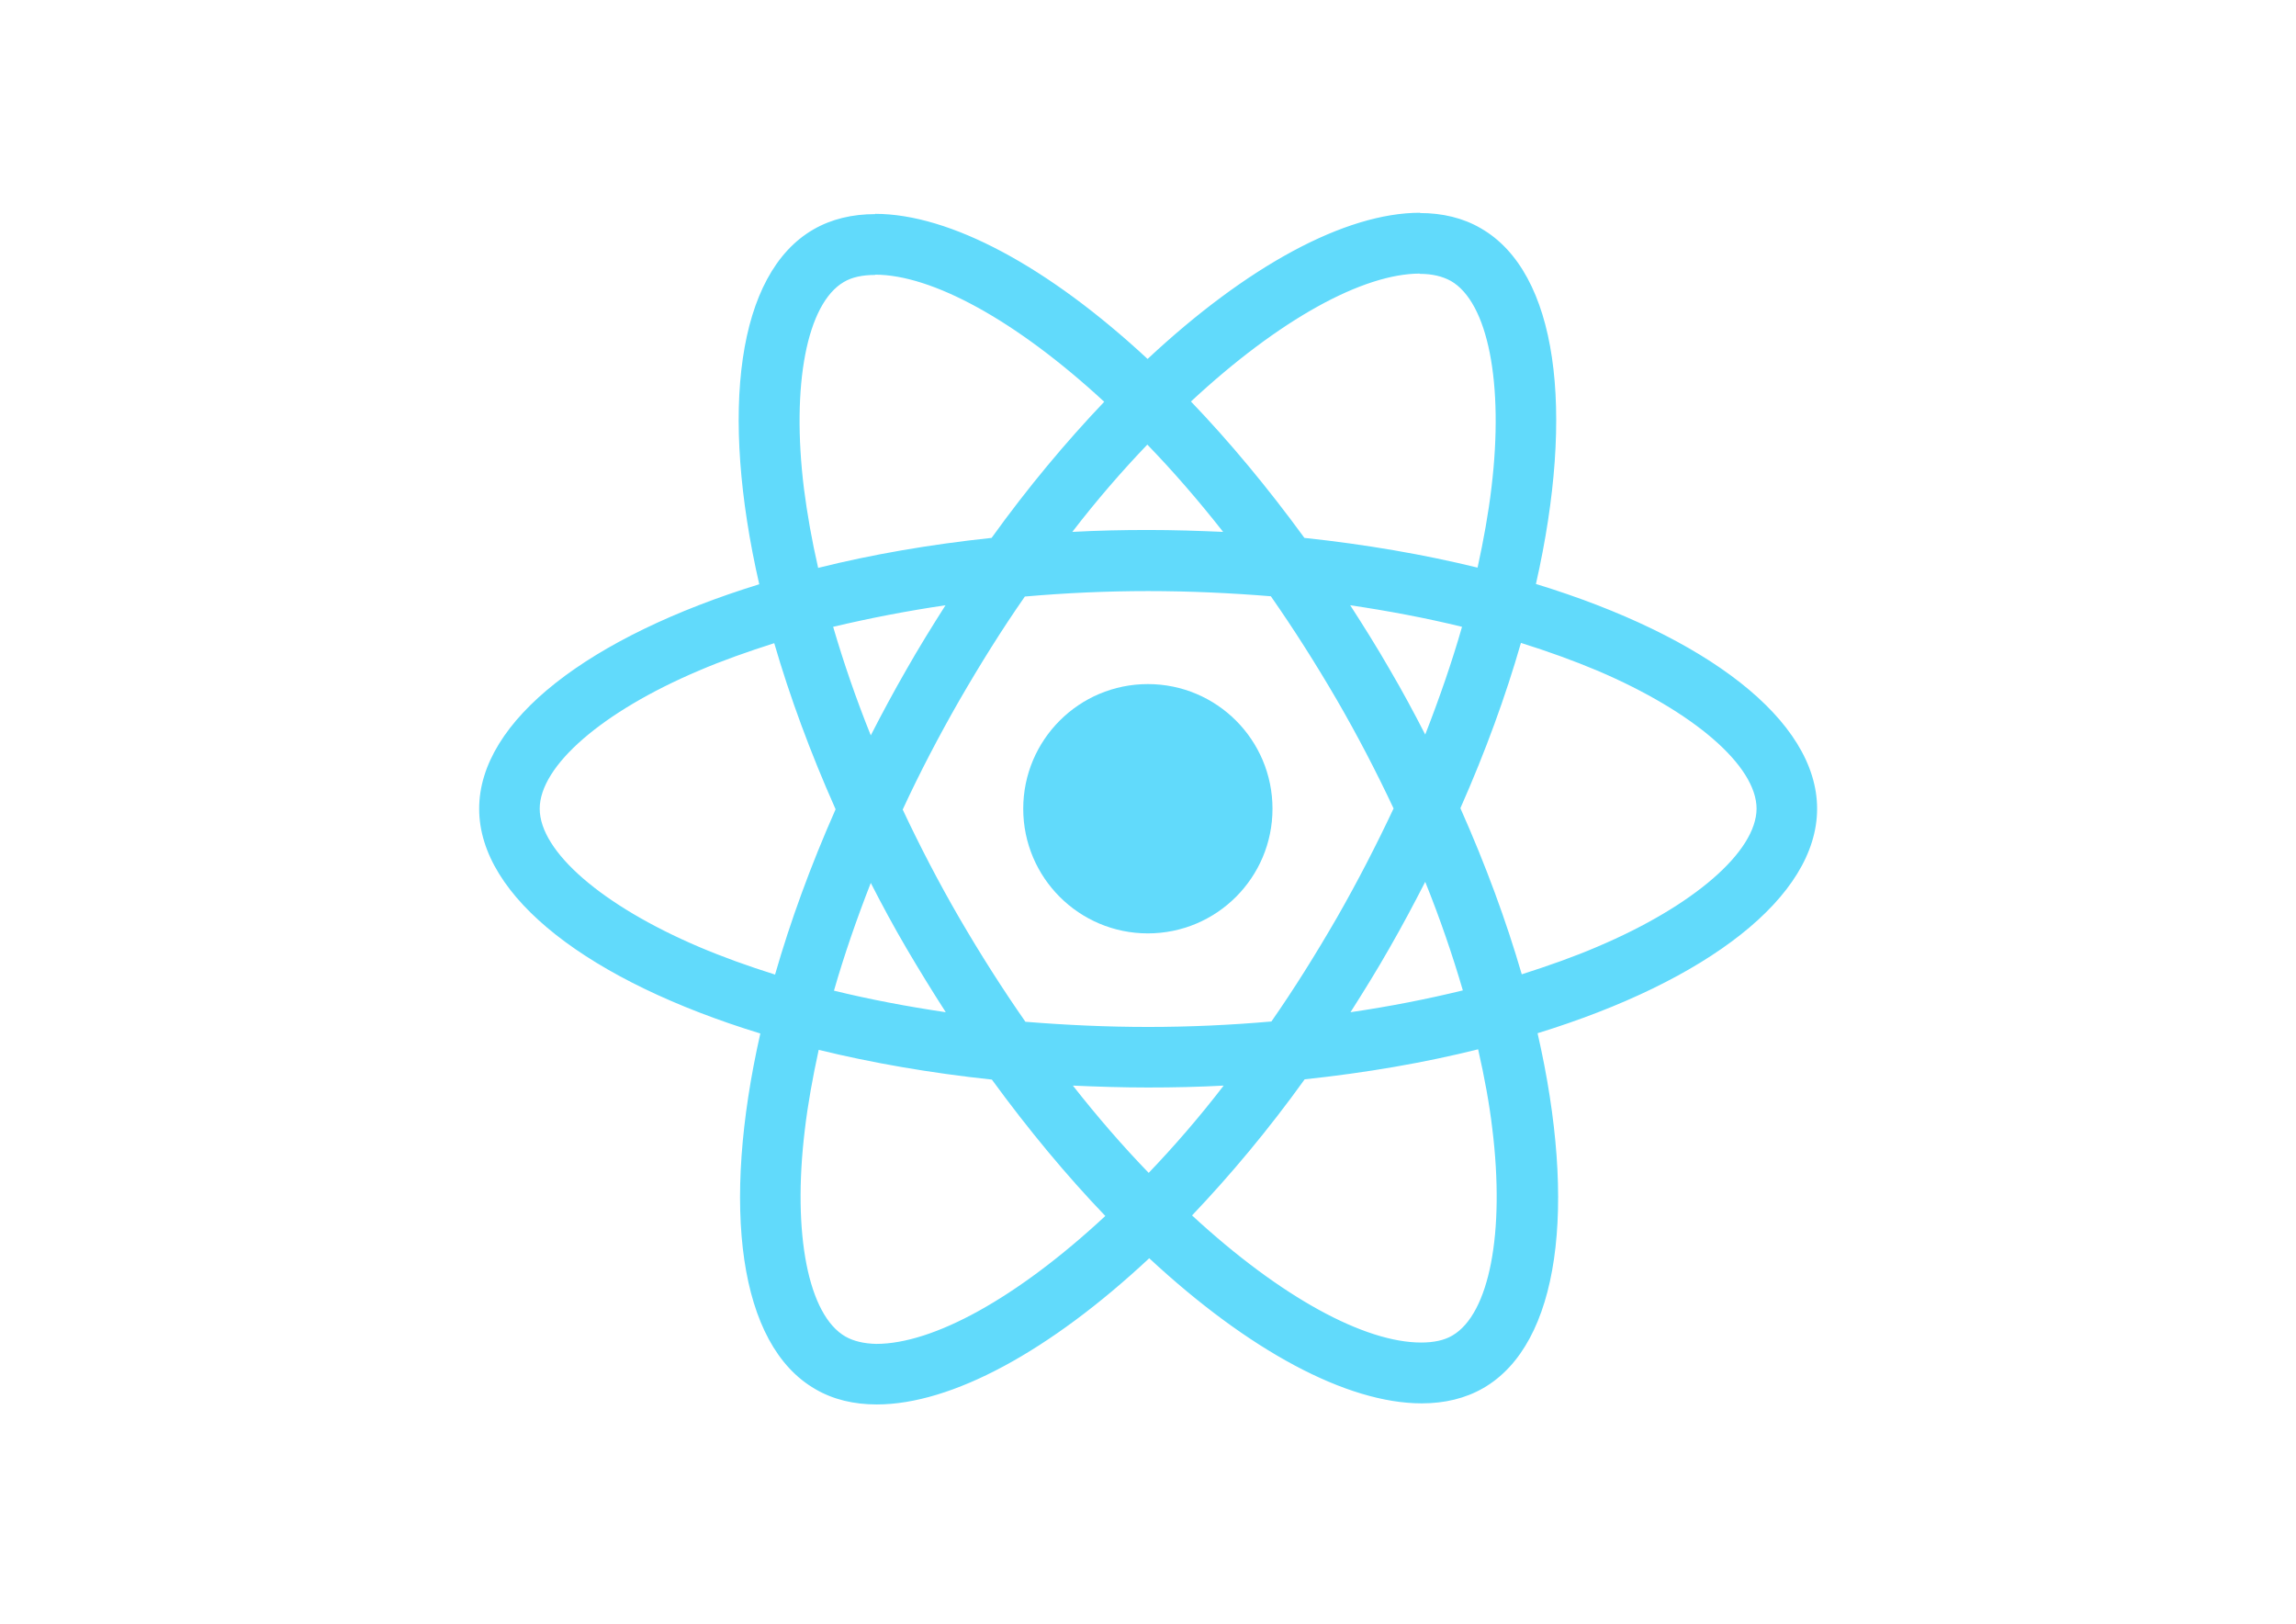
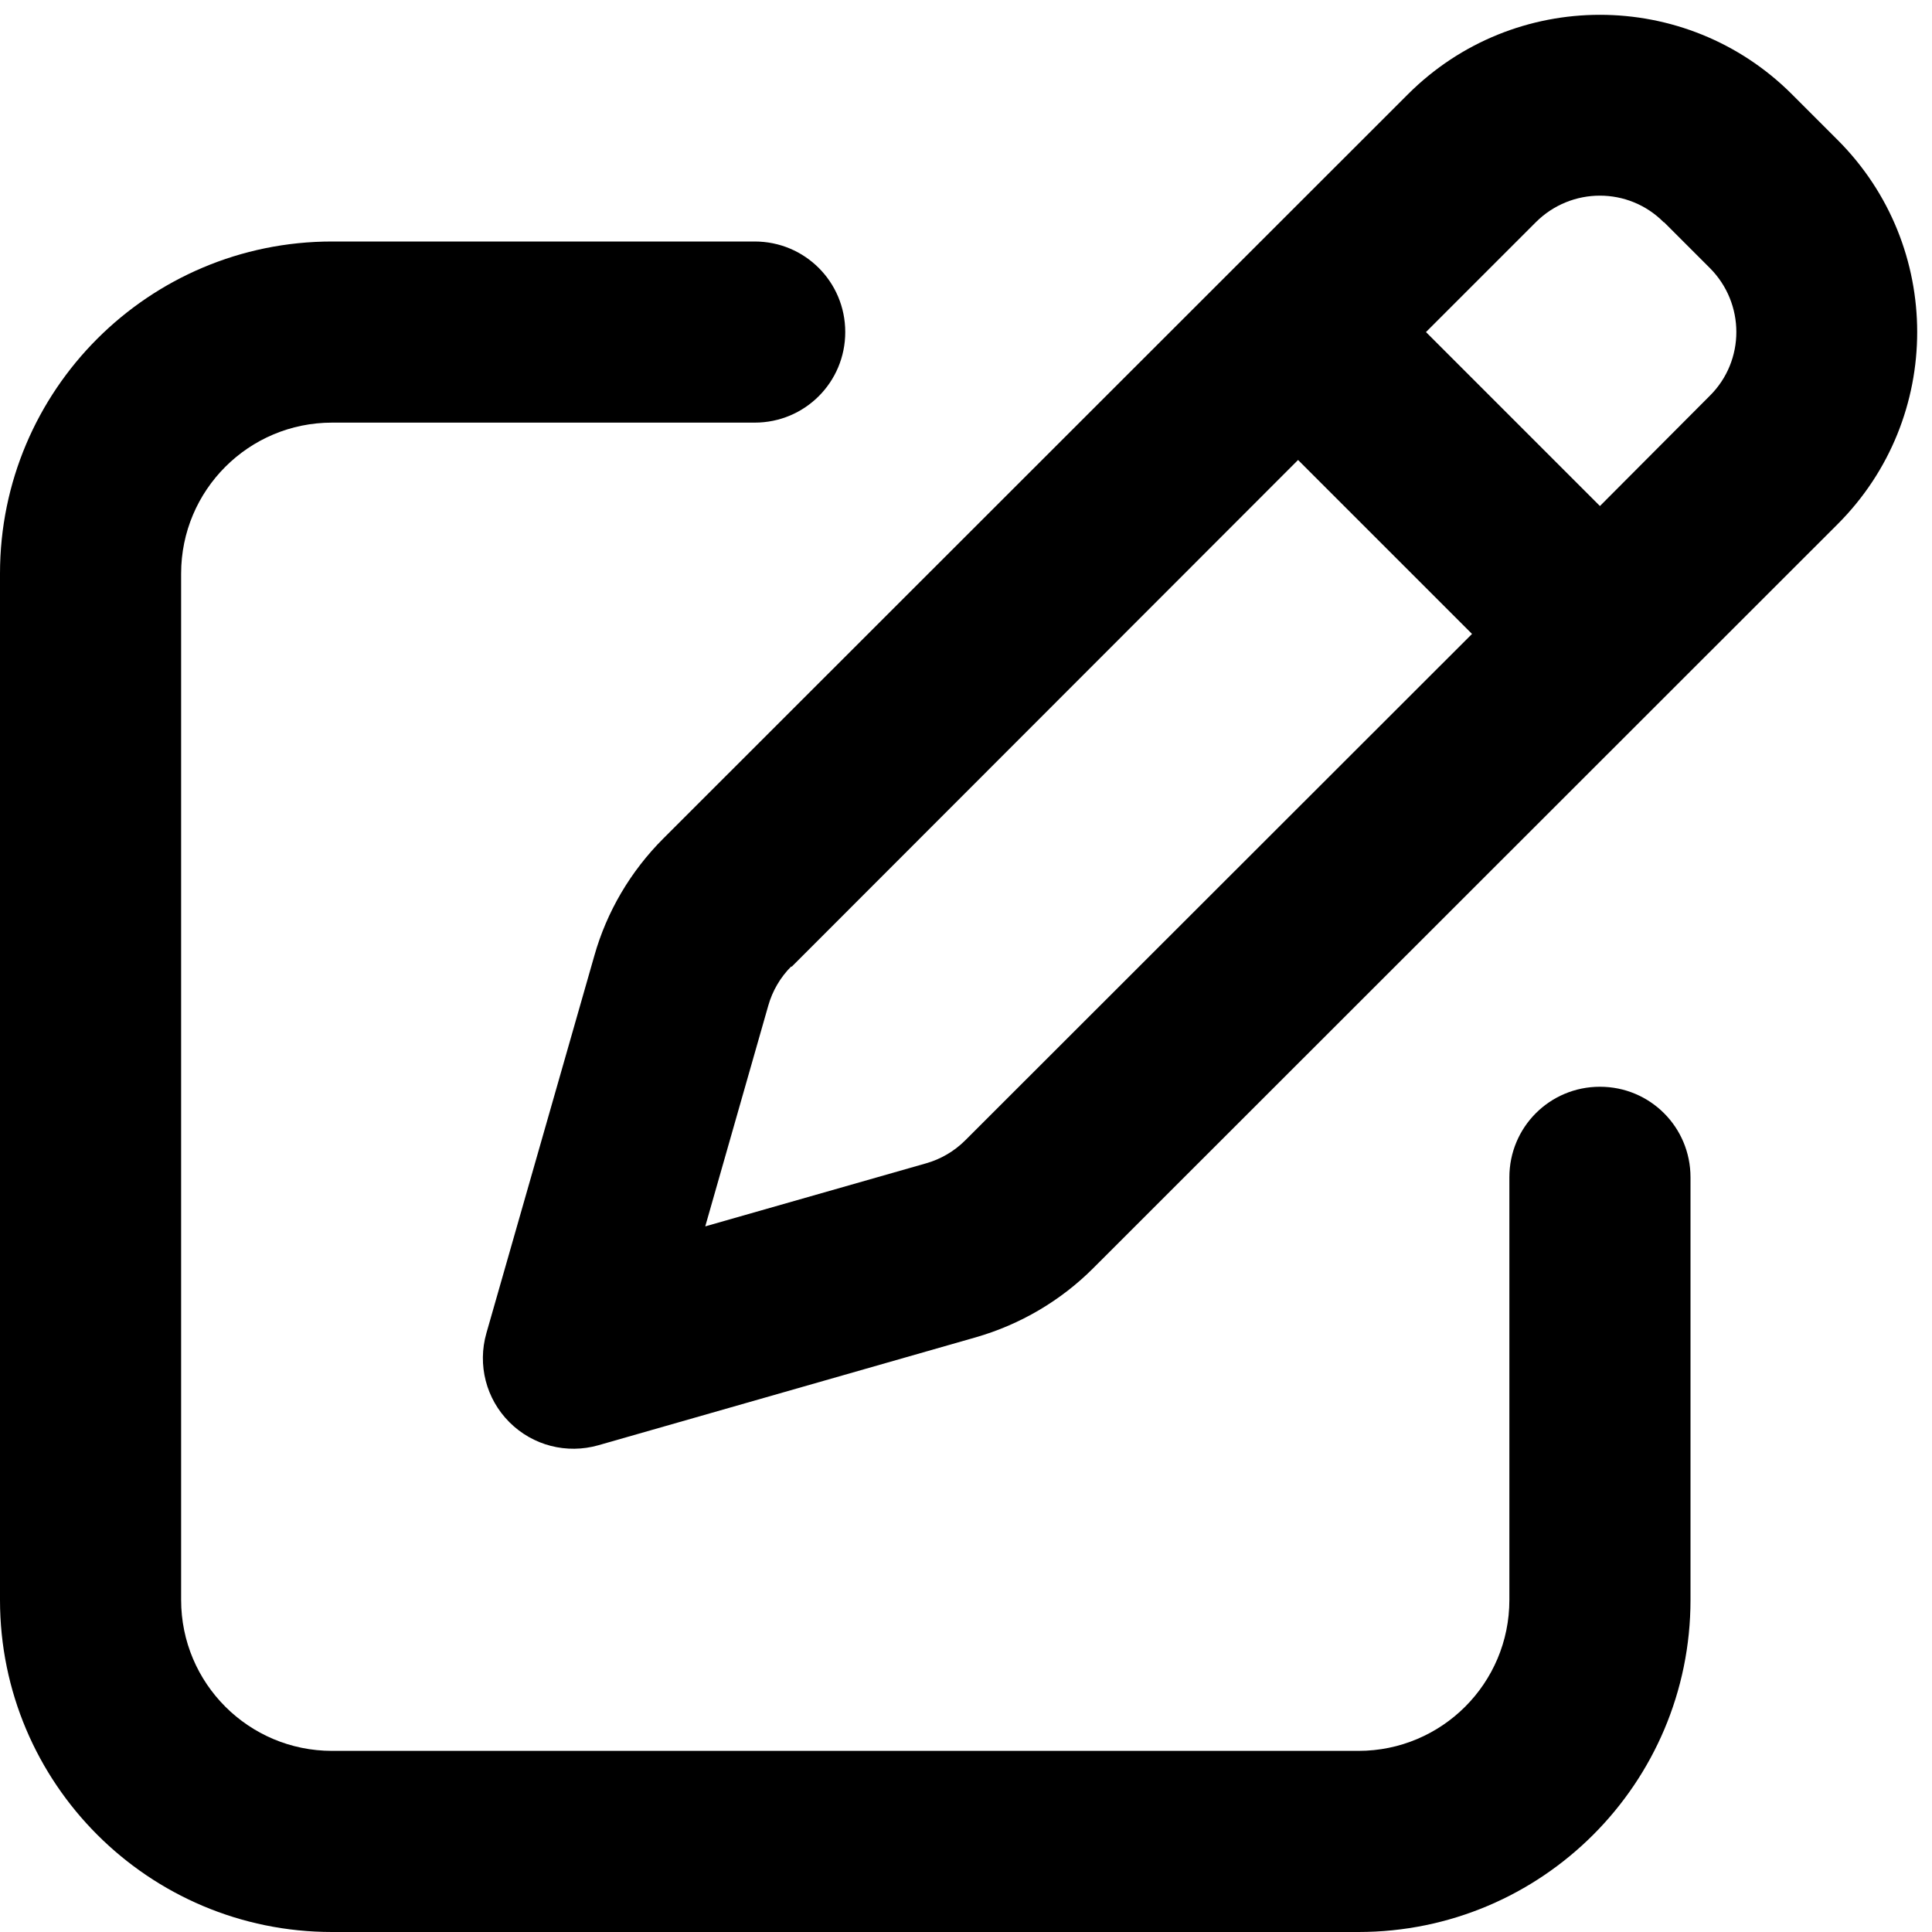
- <svg xmlns="http://www.w3.org/2000/svg" viewBox="0 0 841.9 595.3">
-   <g fill="#61DAFB">
-     <path d="M666.3 296.5c0-32.5-40.7-63.3-103.1-82.4 14.4-63.6 8-114.2-20.2-130.4-6.5-3.8-14.1-5.6-22.4-5.6v22.3c4.6 0 8.3.9 11.4 2.6 13.6 7.8 19.5 37.5 14.9 75.7-1.1 9.4-2.9 19.3-5.1 29.4-19.6-4.8-41-8.5-63.5-10.9-13.5-18.5-27.5-35.3-41.6-50 32.6-30.3 63.2-46.9 84-46.9V78c-27.5 0-63.5 19.6-99.9 53.6-36.4-33.8-72.4-53.2-99.9-53.2v22.3c20.7 0 51.4 16.5 84 46.6-14 14.7-28 31.4-41.3 49.9-22.6 2.4-44 6.1-63.6 11-2.3-10-4-19.7-5.2-29-4.7-38.2 1.1-67.9 14.6-75.8 3-1.8 6.9-2.6 11.5-2.6V78.5c-8.4 0-16 1.8-22.6 5.6-28.1 16.2-34.4 66.7-19.9 130.1-62.2 19.2-102.7 49.9-102.7 82.3 0 32.5 40.7 63.3 103.1 82.4-14.4 63.6-8 114.2 20.2 130.4 6.5 3.8 14.1 5.6 22.5 5.6 27.5 0 63.5-19.6 99.9-53.6 36.4 33.8 72.4 53.2 99.9 53.2 8.4 0 16-1.8 22.6-5.6 28.1-16.2 34.4-66.7 19.9-130.1 62-19.1 102.5-49.9 102.5-82.3zm-130.2-66.7c-3.7 12.9-8.3 26.2-13.5 39.5-4.1-8-8.4-16-13.1-24-4.6-8-9.5-15.8-14.4-23.4 14.2 2.1 27.9 4.7 41 7.9zm-45.8 106.5c-7.8 13.5-15.8 26.3-24.1 38.2-14.9 1.3-30 2-45.2 2-15.1 0-30.2-.7-45-1.9-8.3-11.9-16.4-24.6-24.2-38-7.6-13.1-14.5-26.4-20.8-39.8 6.2-13.4 13.2-26.8 20.7-39.9 7.8-13.5 15.8-26.3 24.1-38.2 14.9-1.3 30-2 45.2-2 15.1 0 30.2.7 45 1.9 8.3 11.9 16.4 24.6 24.2 38 7.6 13.1 14.5 26.4 20.8 39.8-6.3 13.4-13.2 26.8-20.7 39.9zm32.3-13c5.4 13.4 10 26.8 13.8 39.8-13.1 3.2-26.9 5.9-41.2 8 4.9-7.7 9.8-15.6 14.4-23.7 4.6-8 8.9-16.1 13-24.1zM421.2 430c-9.3-9.6-18.6-20.3-27.8-32 9 .4 18.2.7 27.5.7 9.4 0 18.7-.2 27.8-.7-9 11.7-18.3 22.4-27.5 32zm-74.4-58.9c-14.2-2.1-27.9-4.7-41-7.9 3.7-12.9 8.3-26.2 13.5-39.5 4.1 8 8.4 16 13.1 24 4.7 8 9.5 15.8 14.4 23.4zM420.7 163c9.3 9.6 18.6 20.3 27.8 32-9-.4-18.2-.7-27.5-.7-9.4 0-18.7.2-27.8.7 9-11.7 18.3-22.4 27.5-32zm-74 58.9c-4.9 7.7-9.8 15.6-14.4 23.7-4.6 8-8.9 16-13 24-5.4-13.4-10-26.8-13.8-39.8 13.1-3.1 26.9-5.8 41.2-7.9zm-90.5 125.2c-35.4-15.1-58.3-34.9-58.3-50.6 0-15.7 22.9-35.6 58.3-50.6 8.6-3.7 18-7 27.7-10.1 5.7 19.6 13.2 40 22.5 60.9-9.2 20.8-16.6 41.1-22.2 60.6-9.9-3.1-19.3-6.5-28-10.2zM310 490c-13.6-7.8-19.5-37.5-14.9-75.7 1.1-9.4 2.9-19.3 5.1-29.4 19.6 4.8 41 8.5 63.5 10.9 13.5 18.5 27.5 35.3 41.6 50-32.6 30.3-63.2 46.9-84 46.9-4.5-.1-8.3-1-11.3-2.7zm237.2-76.2c4.7 38.2-1.1 67.9-14.6 75.8-3 1.8-6.9 2.6-11.5 2.6-20.7 0-51.4-16.5-84-46.6 14-14.7 28-31.4 41.3-49.9 22.6-2.4 44-6.1 63.6-11 2.3 10.1 4.1 19.8 5.2 29.1zm38.5-66.7c-8.6 3.7-18 7-27.7 10.1-5.7-19.6-13.2-40-22.5-60.9 9.2-20.8 16.6-41.1 22.2-60.6 9.9 3.1 19.3 6.5 28.1 10.2 35.4 15.1 58.3 34.9 58.3 50.6-.1 15.7-23 35.6-58.4 50.6zM320.8 78.4z" />
-     <circle cx="420.9" cy="296.5" r="45.7" />
-     <path d="M520.5 78.1z" />
-   </g>
+ <svg xmlns="http://www.w3.org/2000/svg" viewBox="0 0 512 512">
+   <path d="M441 58.9L453.1 71c9.4 9.4 9.4 24.6 0 33.9L424 134.1 377.9 88 407 58.9c9.4-9.4 24.6-9.4 33.9 0zM209.8 256.2L344 121.9 390.1 168 255.8 302.2c-2.9 2.9-6.5 5-10.4 6.1l-58.5 16.7 16.7-58.5c1.1-3.9 3.2-7.5 6.1-10.4zM373.1 25L175.8 222.2c-8.7 8.7-15 19.4-18.3 31.1l-28.6 100c-2.4 8.4-.1 17.4 6.1 23.6s15.2 8.5 23.6 6.1l100-28.6c11.8-3.4 22.5-9.7 31.1-18.3L487 138.9c28.1-28.1 28.1-73.7 0-101.8L474.9 25C446.8-3.1 401.2-3.1 373.1 25zM88 64C39.4 64 0 103.4 0 152V424c0 48.6 39.4 88 88 88H360c48.6 0 88-39.4 88-88V312c0-13.3-10.7-24-24-24s-24 10.7-24 24V424c0 22.1-17.9 40-40 40H88c-22.1 0-40-17.9-40-40V152c0-22.1 17.9-40 40-40H200c13.3 0 24-10.7 24-24s-10.7-24-24-24H88z" />
</svg>
